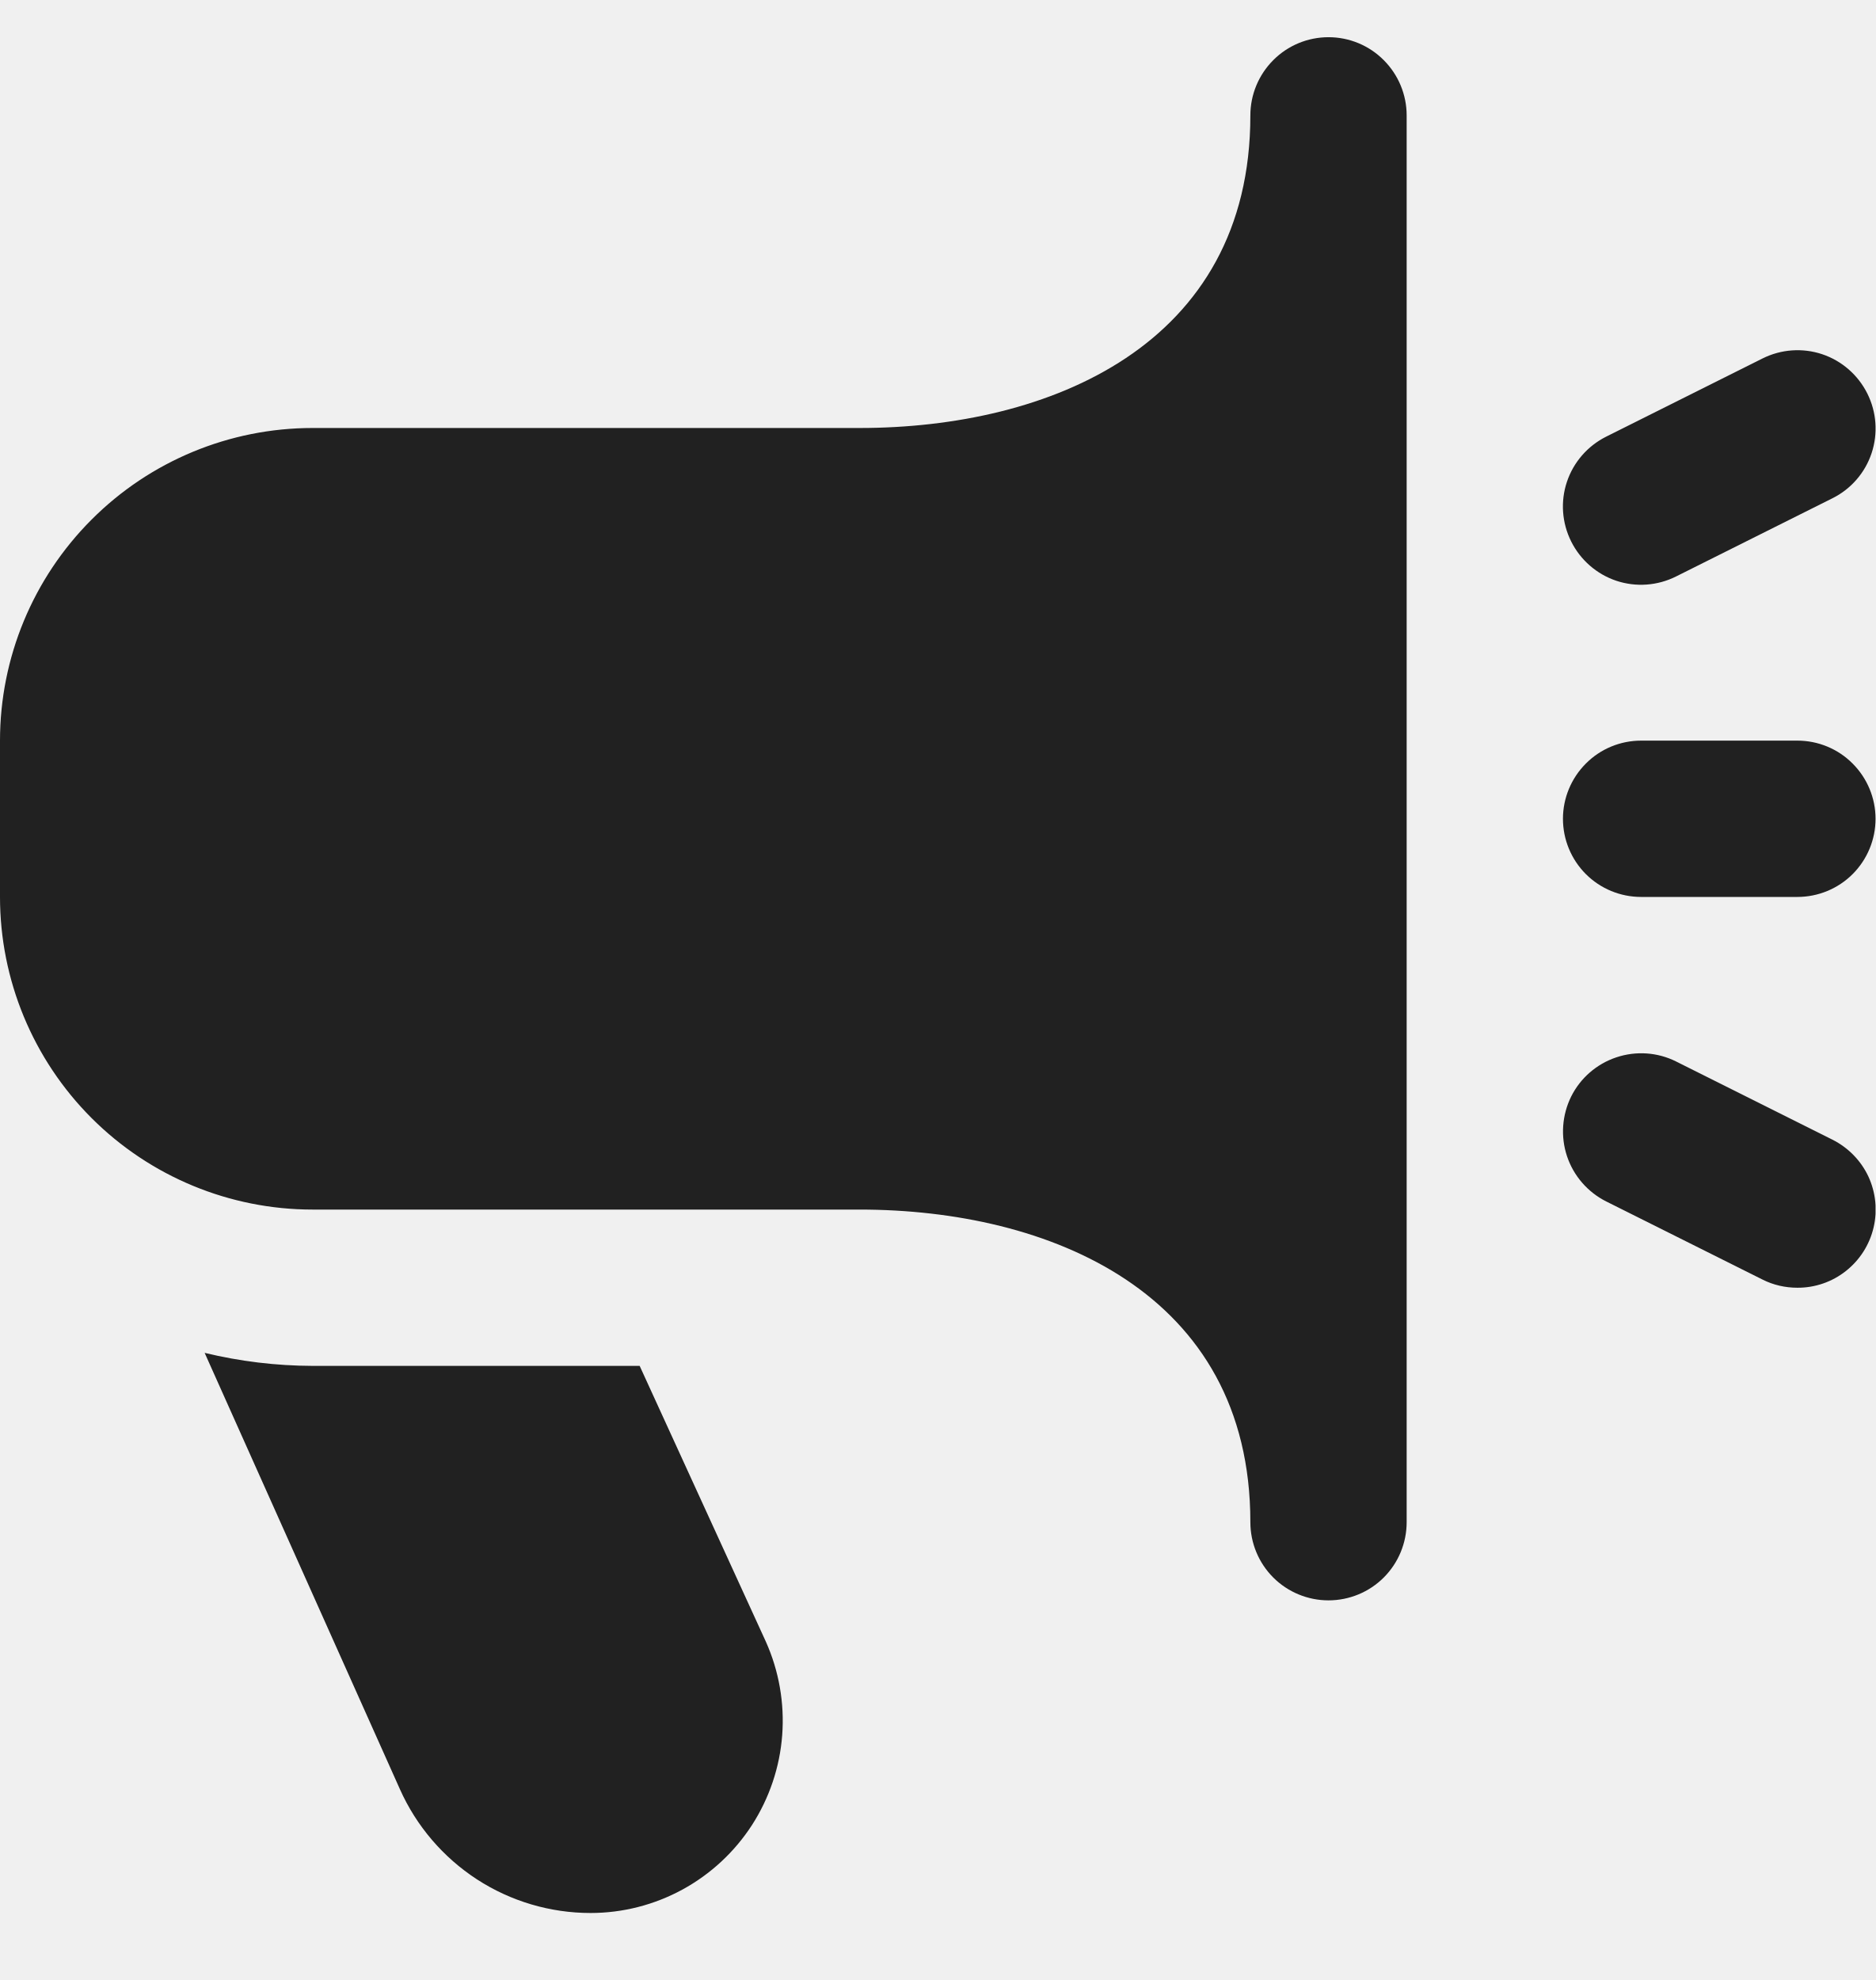
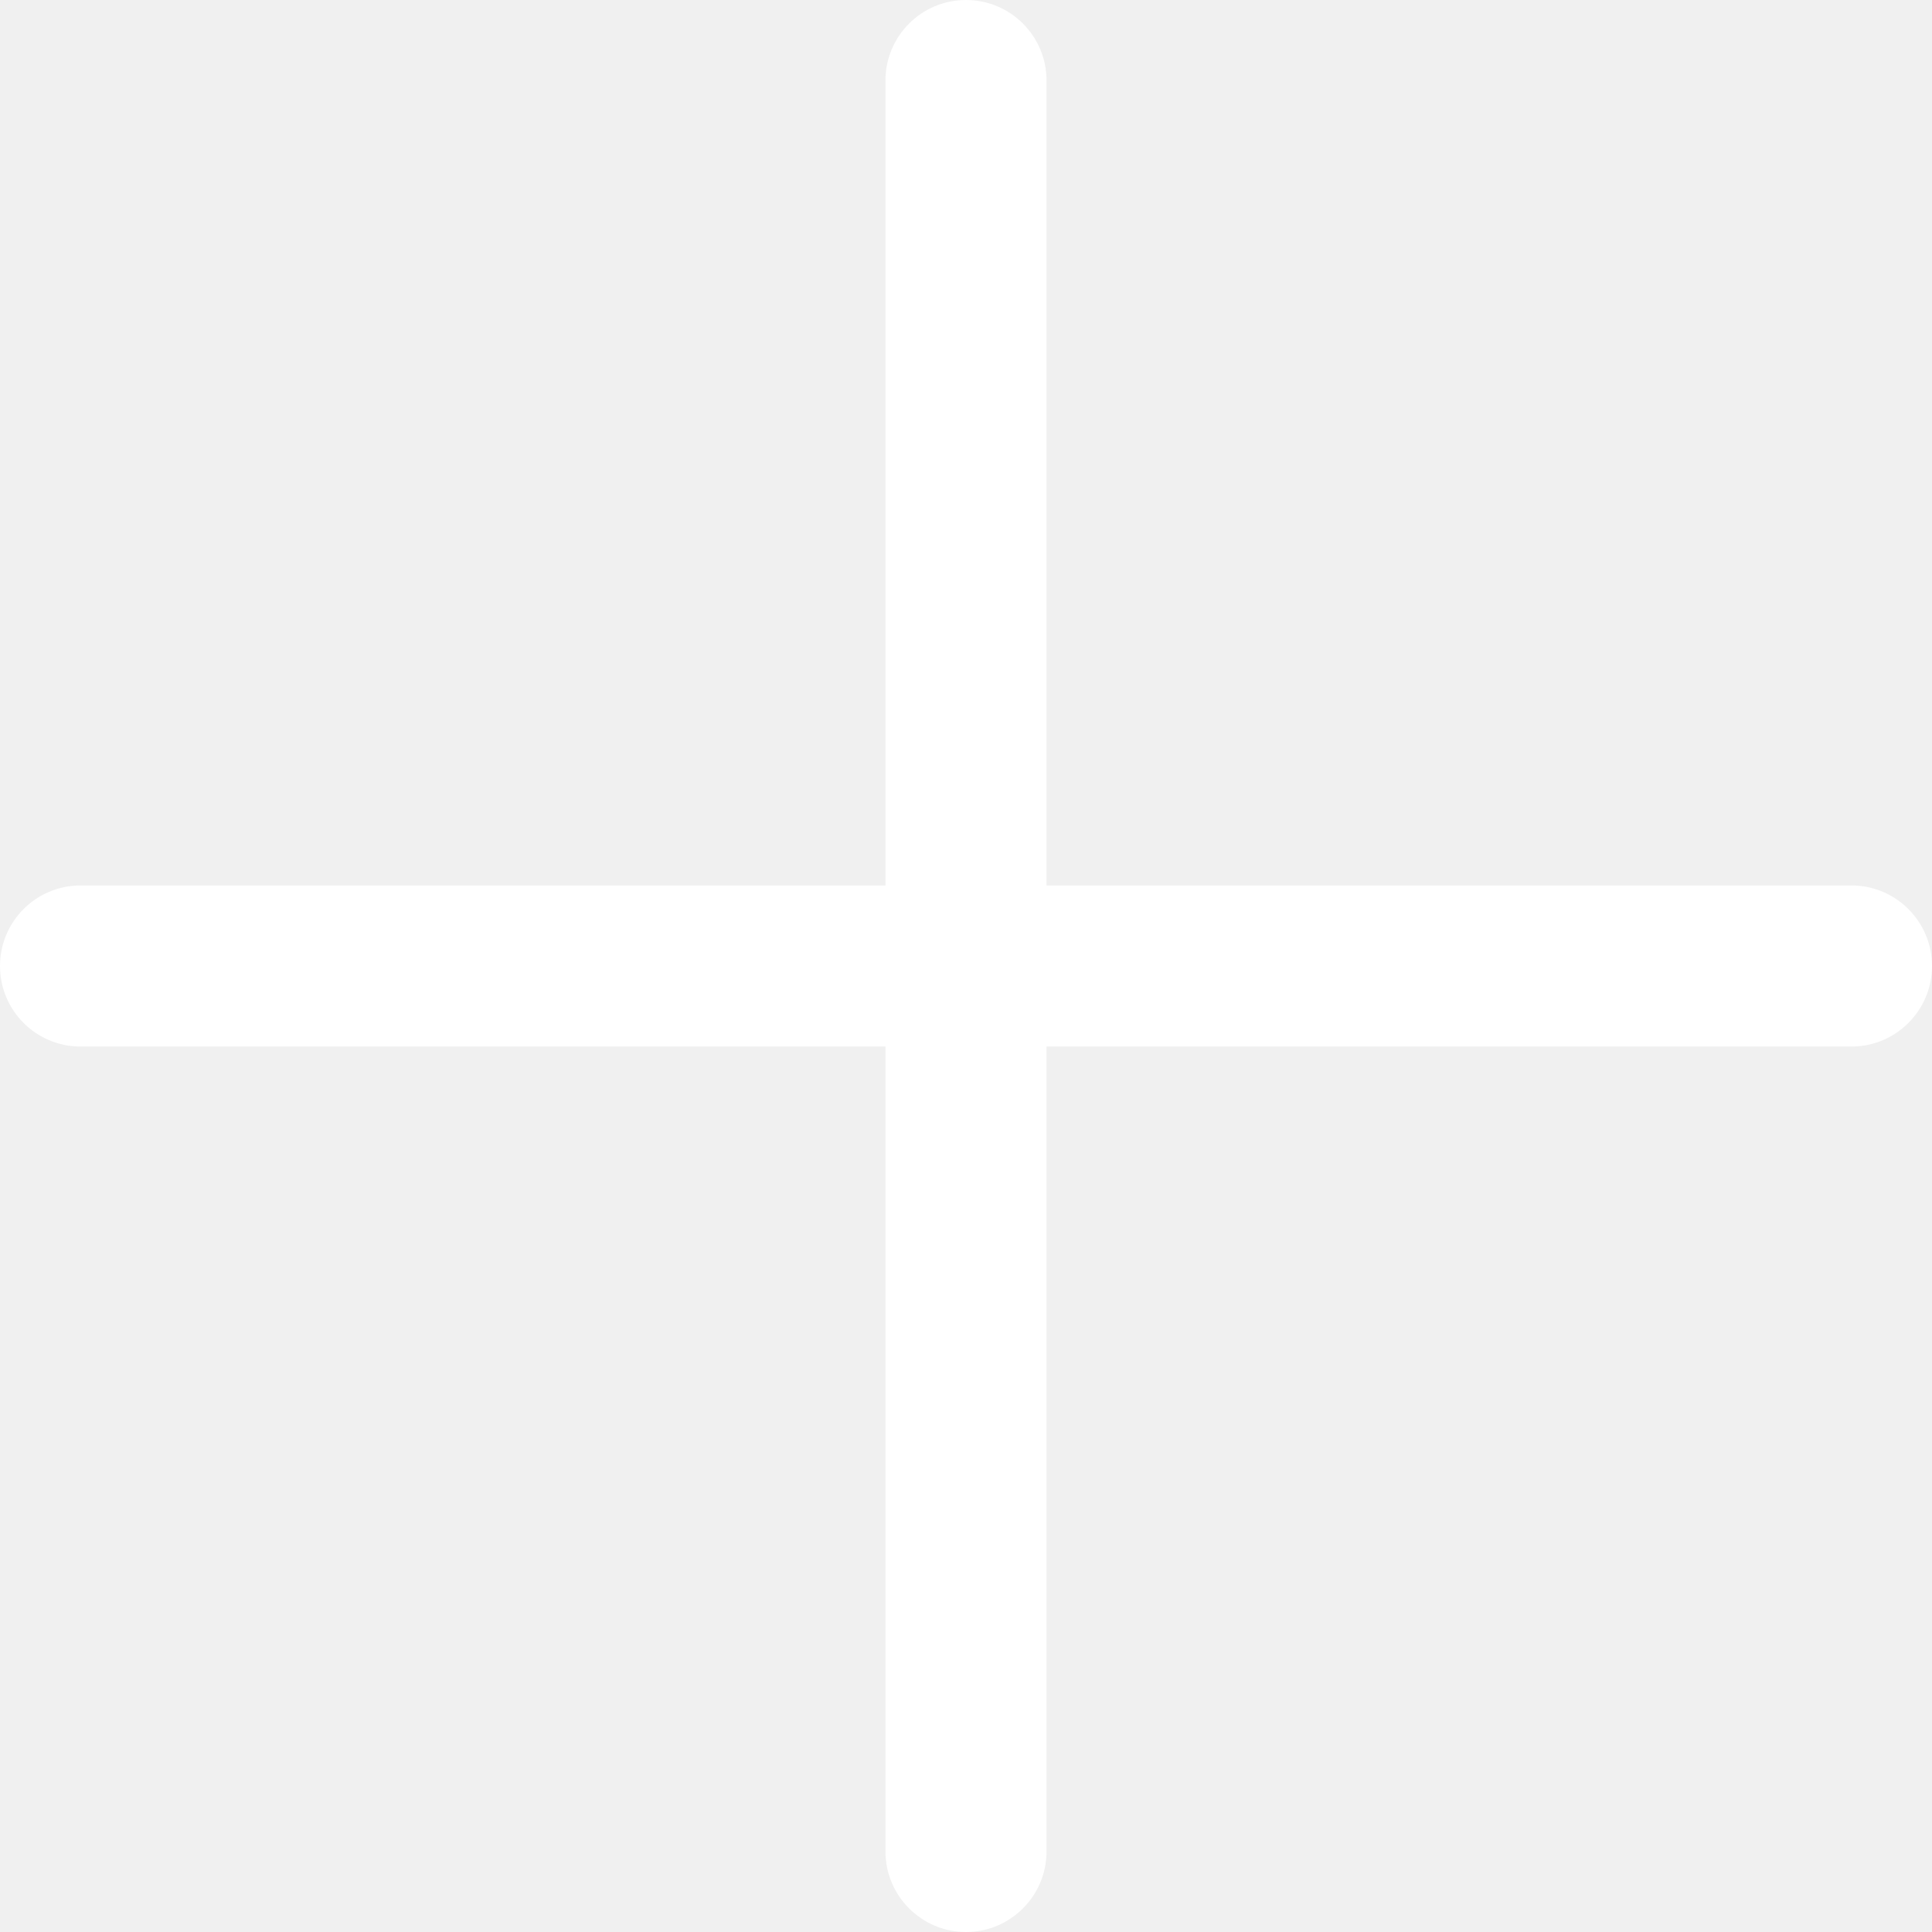
- <svg xmlns="http://www.w3.org/2000/svg" width="18" height="19" viewBox="0 0 18 19" fill="none">
-   <g clip-path="url(#clip0_19336_42906)">
-     <path d="M17.25 12.357C17.134 12.357 17.019 12.331 16.916 12.279L15.415 11.529C15.238 11.44 15.102 11.284 15.039 11.095C14.976 10.906 14.991 10.7 15.079 10.522C15.168 10.344 15.324 10.209 15.513 10.146C15.702 10.083 15.908 10.097 16.086 10.186L17.586 10.936C17.737 11.012 17.859 11.136 17.931 11.289C18.002 11.442 18.02 11.615 17.981 11.78C17.942 11.945 17.849 12.091 17.716 12.196C17.584 12.301 17.419 12.358 17.25 12.357ZM16.085 5.532L17.585 4.782C17.763 4.694 17.899 4.538 17.962 4.349C18.025 4.16 18.01 3.954 17.921 3.776C17.832 3.598 17.676 3.462 17.488 3.399C17.299 3.336 17.093 3.351 16.915 3.44L15.415 4.19C15.237 4.279 15.101 4.435 15.038 4.624C14.975 4.812 14.99 5.018 15.079 5.196C15.168 5.374 15.324 5.51 15.512 5.573C15.701 5.636 15.907 5.621 16.085 5.532ZM18 7.857C18 7.659 17.921 7.468 17.78 7.327C17.64 7.186 17.449 7.107 17.25 7.107H15.75C15.551 7.107 15.36 7.186 15.22 7.327C15.079 7.468 15 7.659 15 7.857C15 8.056 15.079 8.247 15.22 8.388C15.36 8.528 15.551 8.607 15.75 8.607H17.25C17.449 8.607 17.64 8.528 17.78 8.388C17.921 8.247 18 8.056 18 7.857ZM13.5 14.607V1.107C13.5 0.909 13.421 0.718 13.28 0.577C13.14 0.436 12.949 0.357 12.75 0.357C12.551 0.357 12.36 0.436 12.22 0.577C12.079 0.718 12 0.909 12 1.107C12 3.319 10.063 4.107 8.25 4.107H3C2.204 4.107 1.441 4.423 0.879 4.986C0.316 5.549 0 6.312 0 7.107L0 8.607C0 9.403 0.316 10.166 0.879 10.729C1.441 11.291 2.204 11.607 3 11.607H8.25C10.063 11.607 12 12.396 12 14.607C12 14.806 12.079 14.997 12.22 15.138C12.36 15.278 12.551 15.357 12.75 15.357C12.949 15.357 13.14 15.278 13.28 15.138C13.421 14.997 13.5 14.806 13.5 14.607ZM6.139 13.107H3C2.651 13.106 2.303 13.064 1.964 12.982L3.838 17.169C3.996 17.523 4.253 17.823 4.577 18.034C4.902 18.245 5.281 18.357 5.668 18.357C5.977 18.357 6.28 18.279 6.55 18.132C6.821 17.984 7.05 17.771 7.217 17.513C7.384 17.254 7.484 16.957 7.507 16.65C7.53 16.343 7.476 16.034 7.35 15.753L6.139 13.107Z" fill="#212121" />
+ <svg xmlns="http://www.w3.org/2000/svg" width="16" height="16" viewBox="0 0 16 16" fill="none">
+   <g clip-path="url(#clip0_24064_30135)">
+     <path d="M15.333 7.333H8.667V0.667C8.667 0.298 8.368 0 8 0C7.632 0 7.333 0.298 7.333 0.667V7.333H0.667C0.298 7.333 0 7.632 0 8C0 8.368 0.298 8.667 0.667 8.667H7.333V15.333C7.333 15.701 7.632 16 8 16C8.368 16 8.667 15.701 8.667 15.333V8.667H15.333C15.701 8.667 16 8.368 16 8C16 7.632 15.701 7.333 15.333 7.333Z" fill="white" />
  </g>
  <defs>
-     <clipPath id="clip0_19336_42906">
-       <rect width="18" height="18" fill="white" transform="translate(0 0.357422)" />
+     <clipPath id="clip0_24064_30135">
+       <rect width="16" height="16" fill="white" />
    </clipPath>
  </defs>
</svg>
